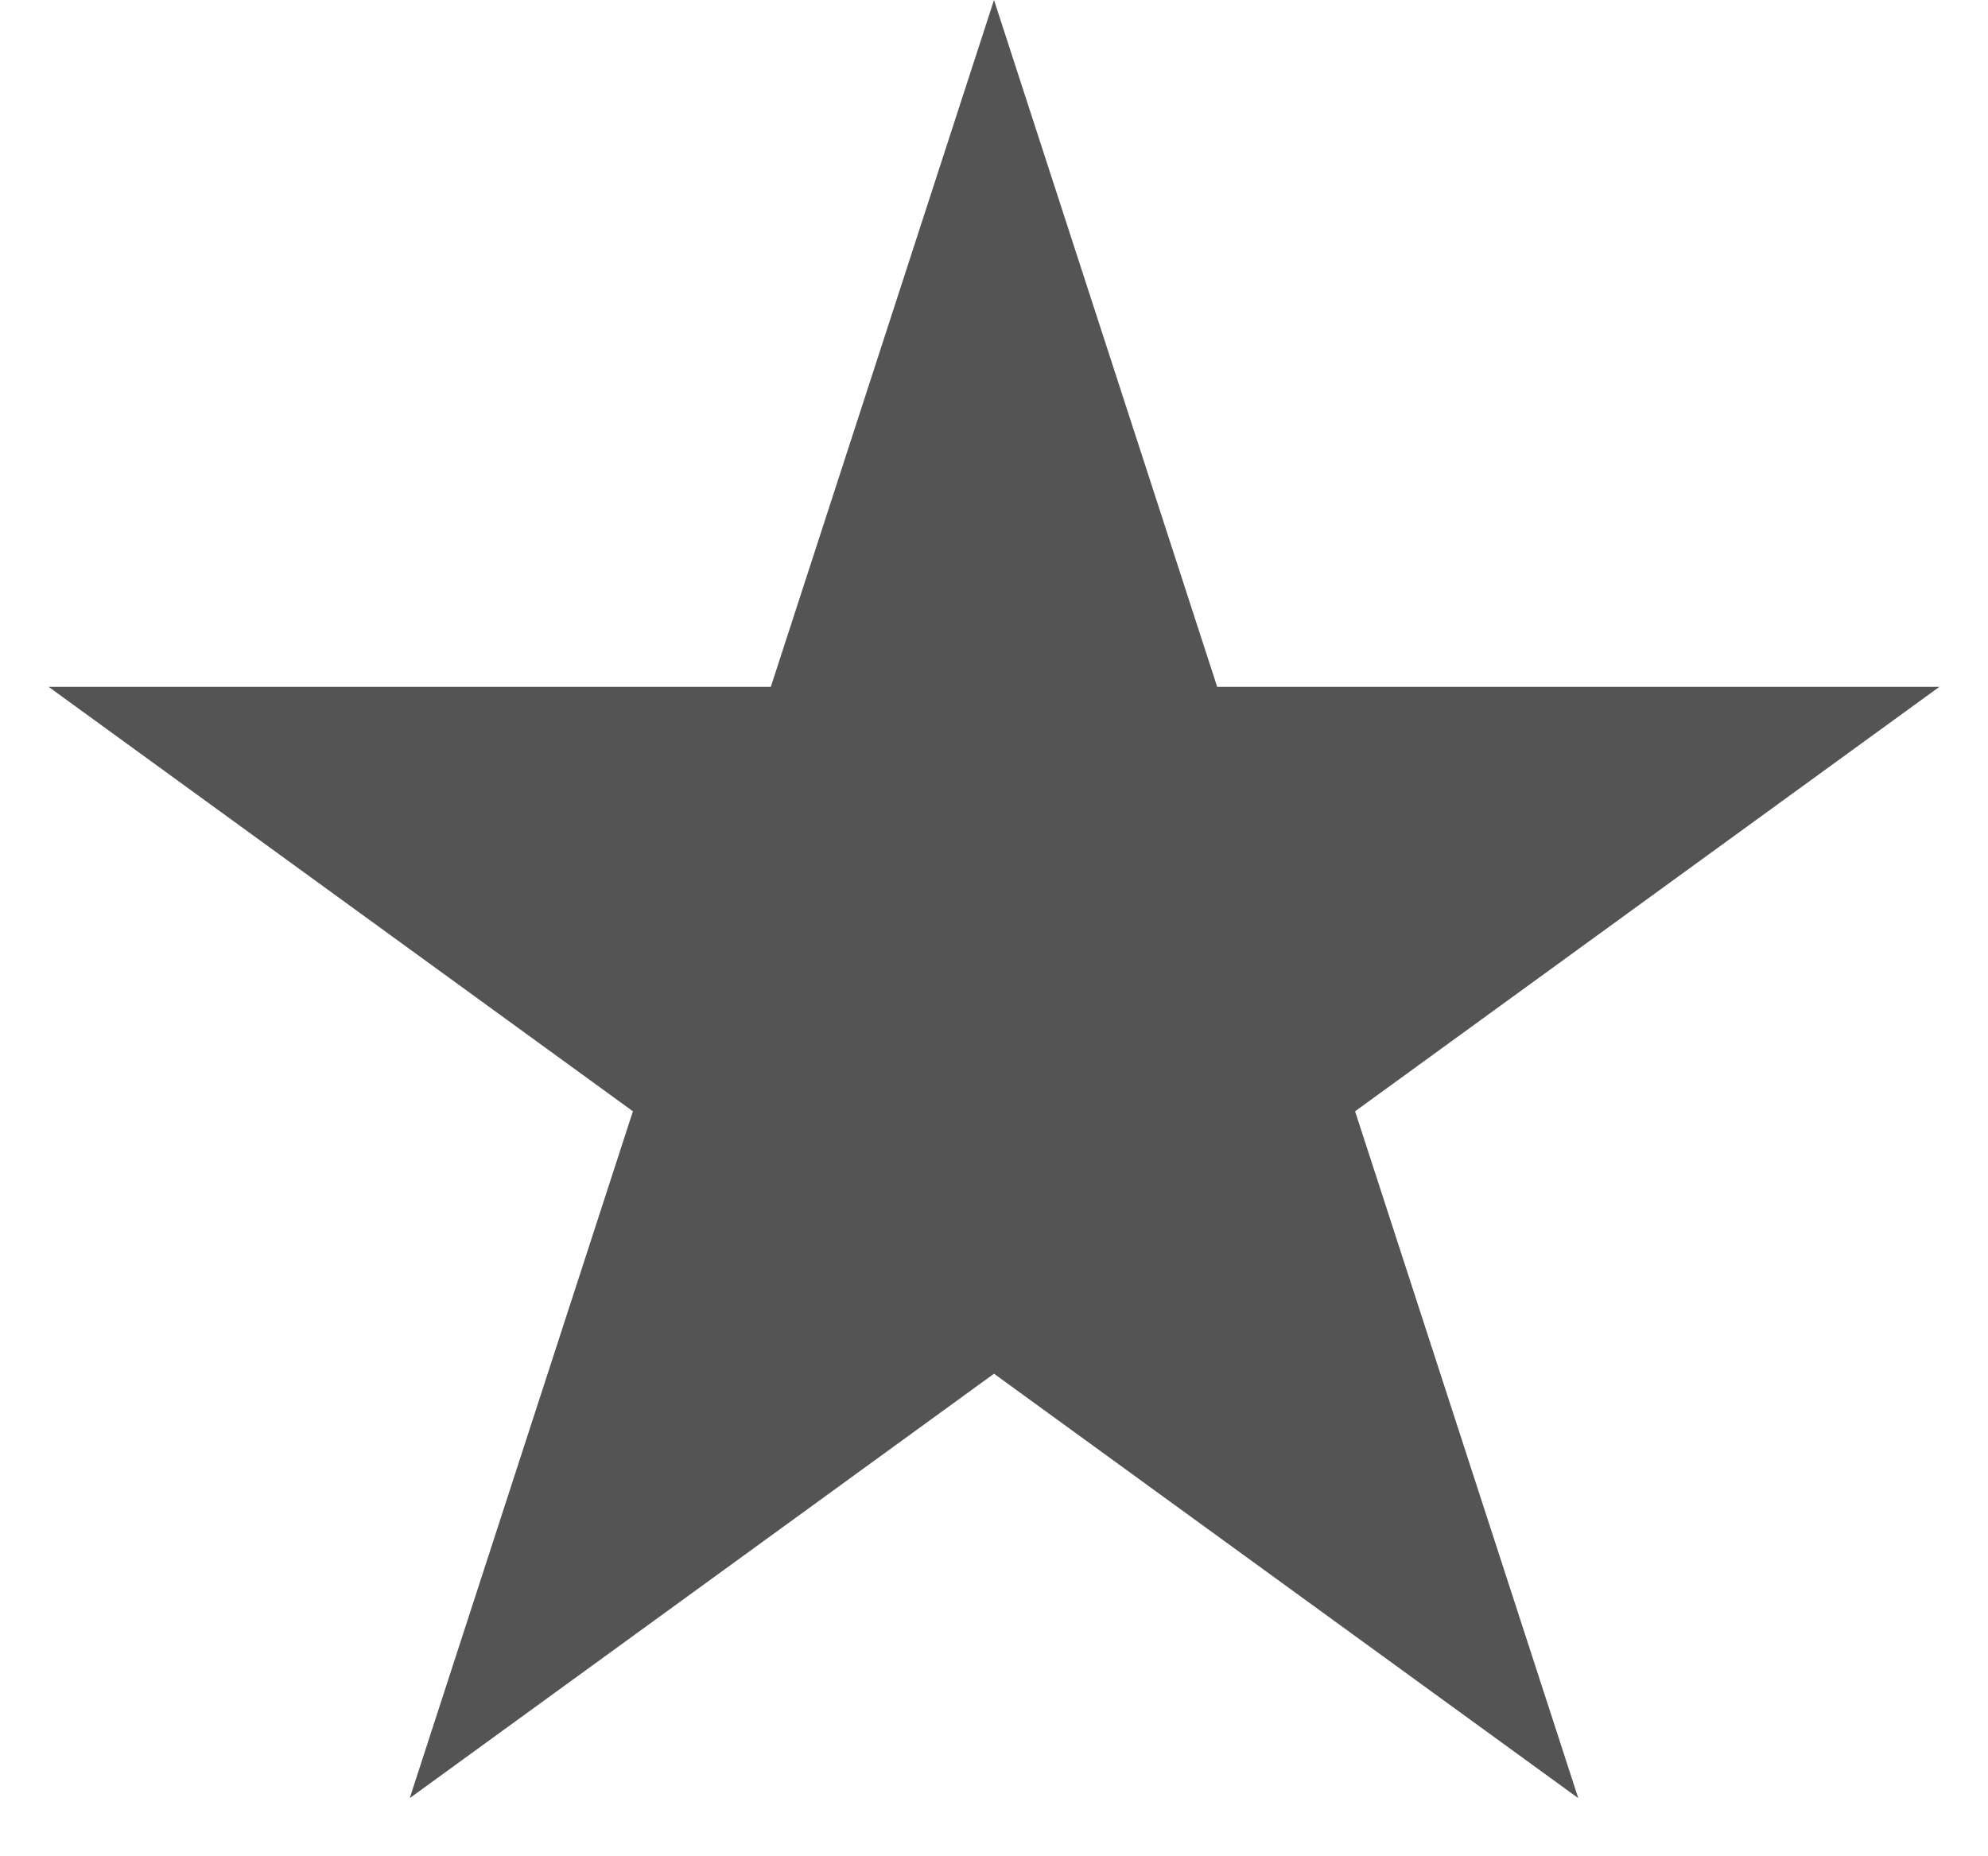
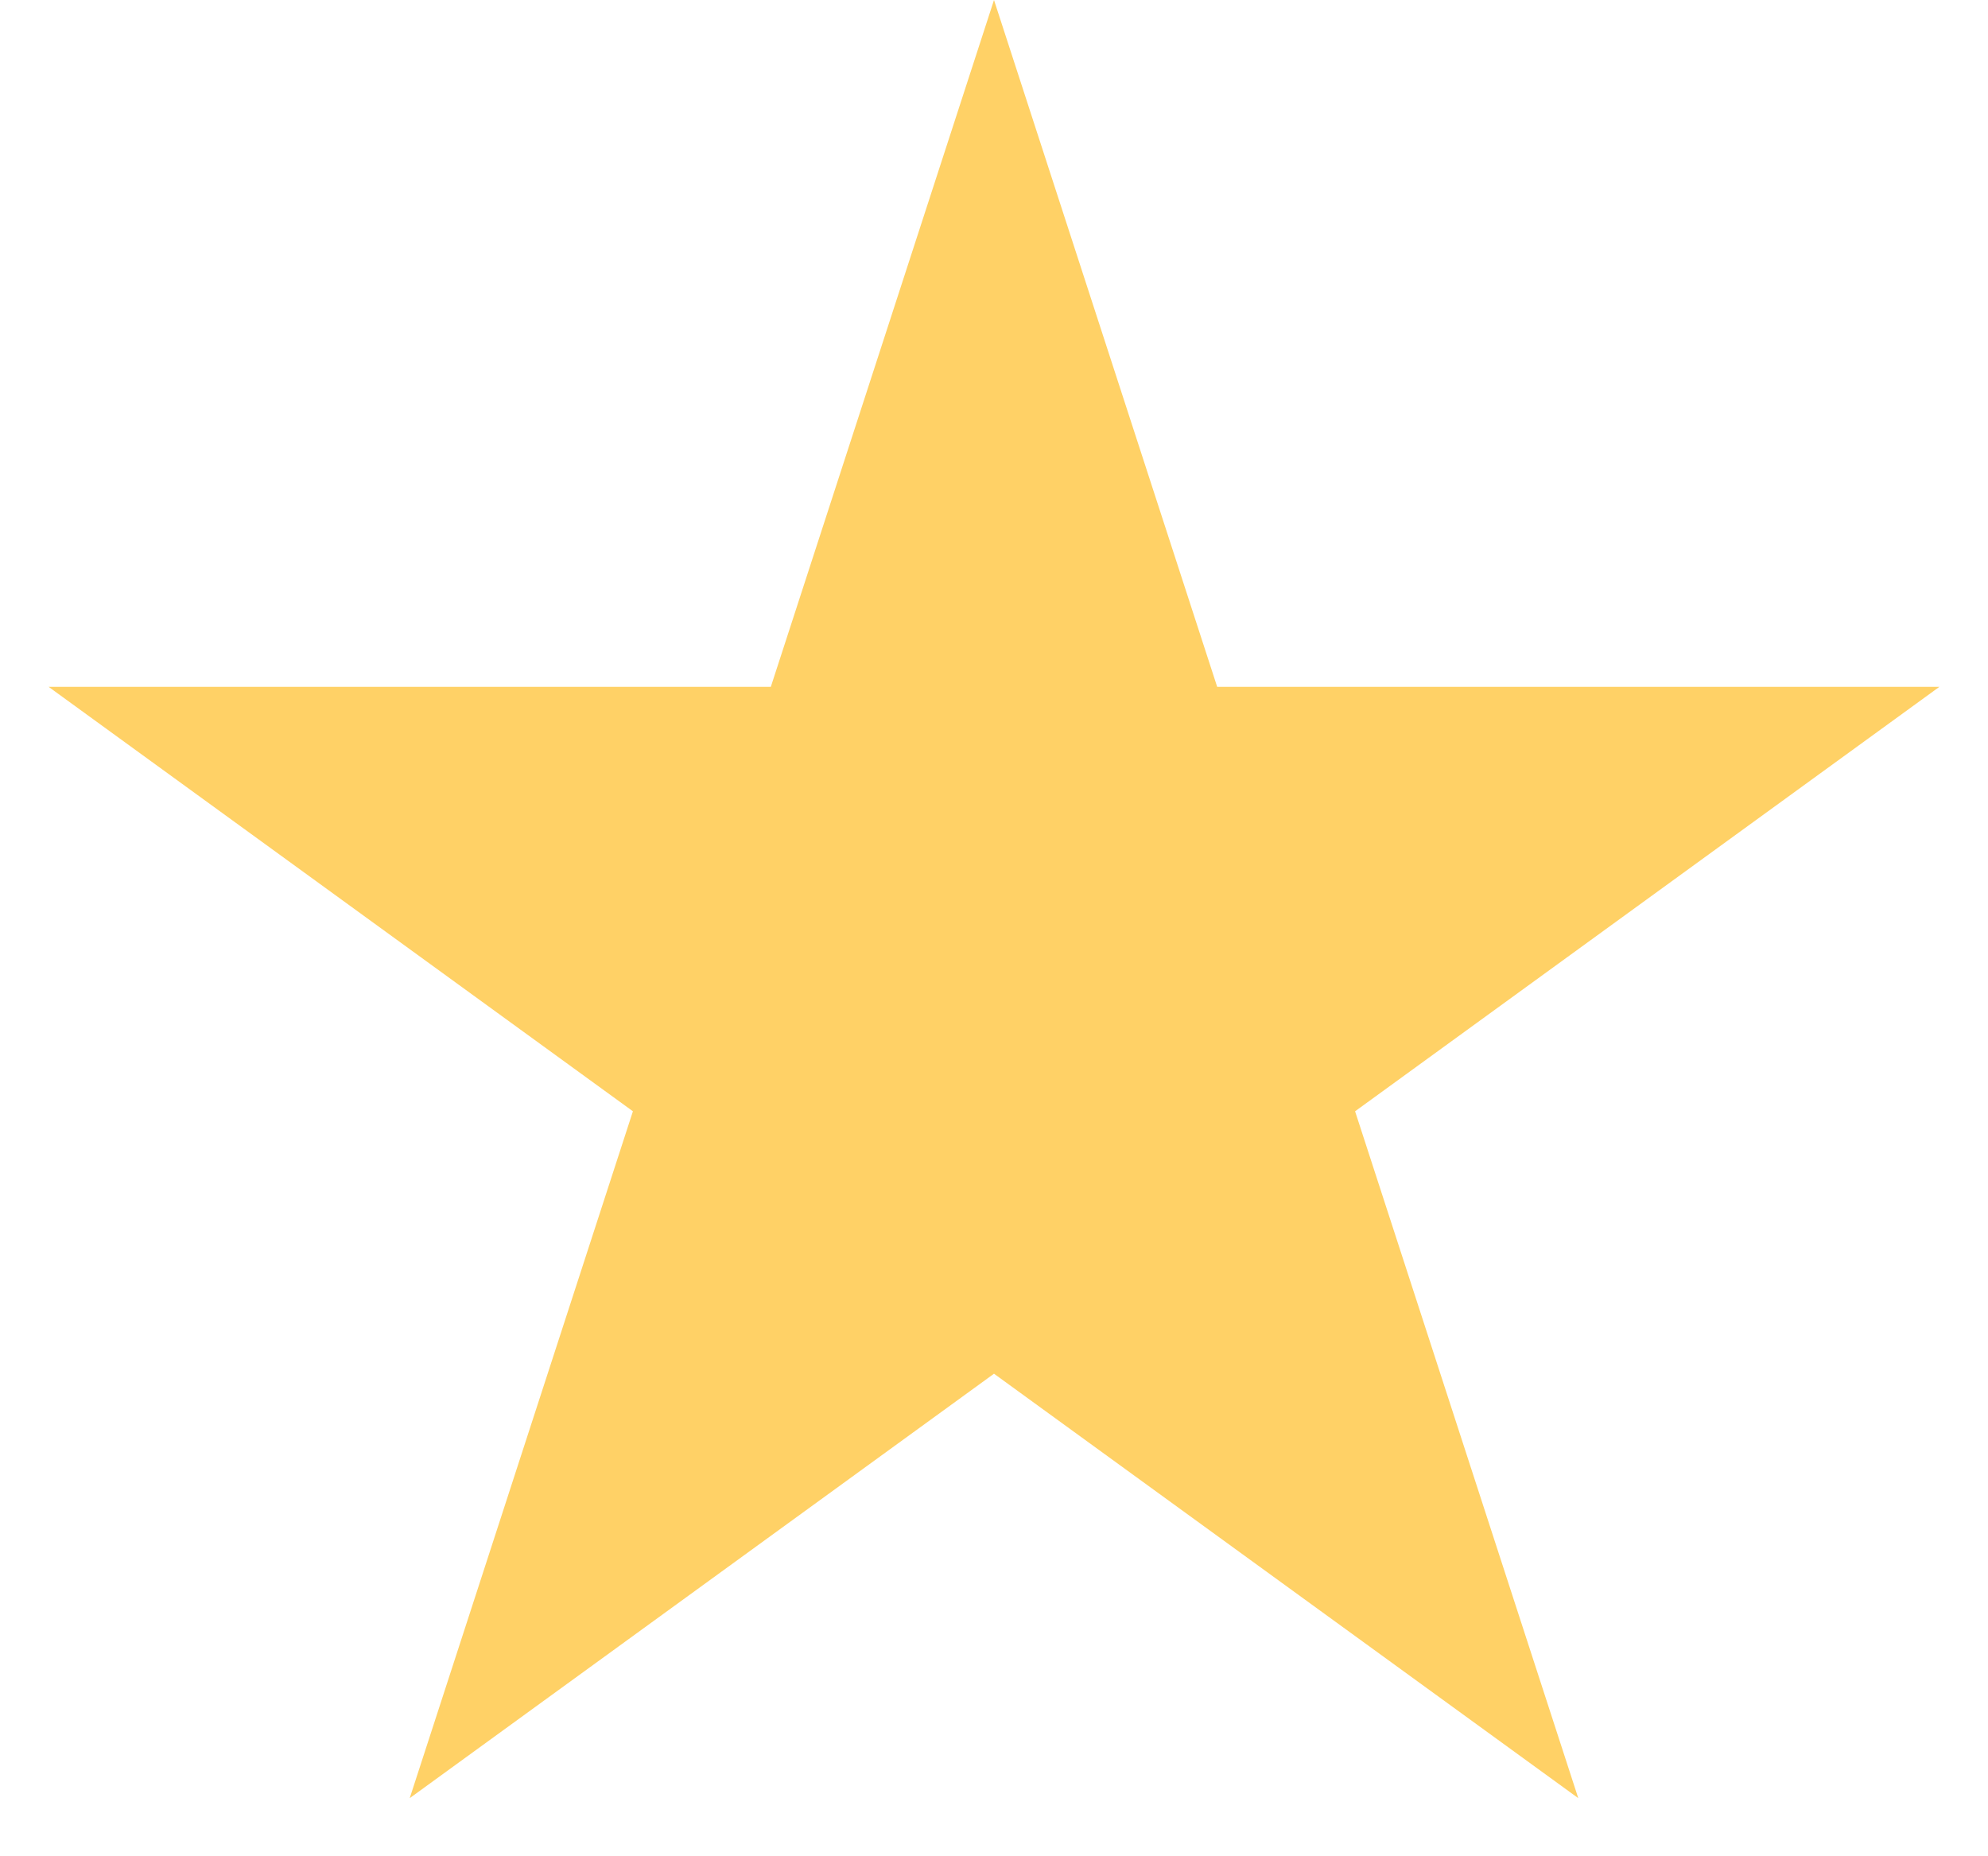
<svg xmlns="http://www.w3.org/2000/svg" width="30" height="28" viewBox="0 0 30 28" fill="none">
-   <path d="M15 0L18.368 10.365H29.266L20.449 16.77L23.817 27.135L15 20.73L6.183 27.135L9.551 16.77L0.734 10.365H11.632L15 0Z" fill="#545454" />
+   <path d="M15 0L18.368 10.365H29.266L20.449 16.77L23.817 27.135L15 20.73L6.183 27.135L9.551 16.77L0.734 10.365H11.632L15 0Z" fill="#ffd166" />
</svg>
